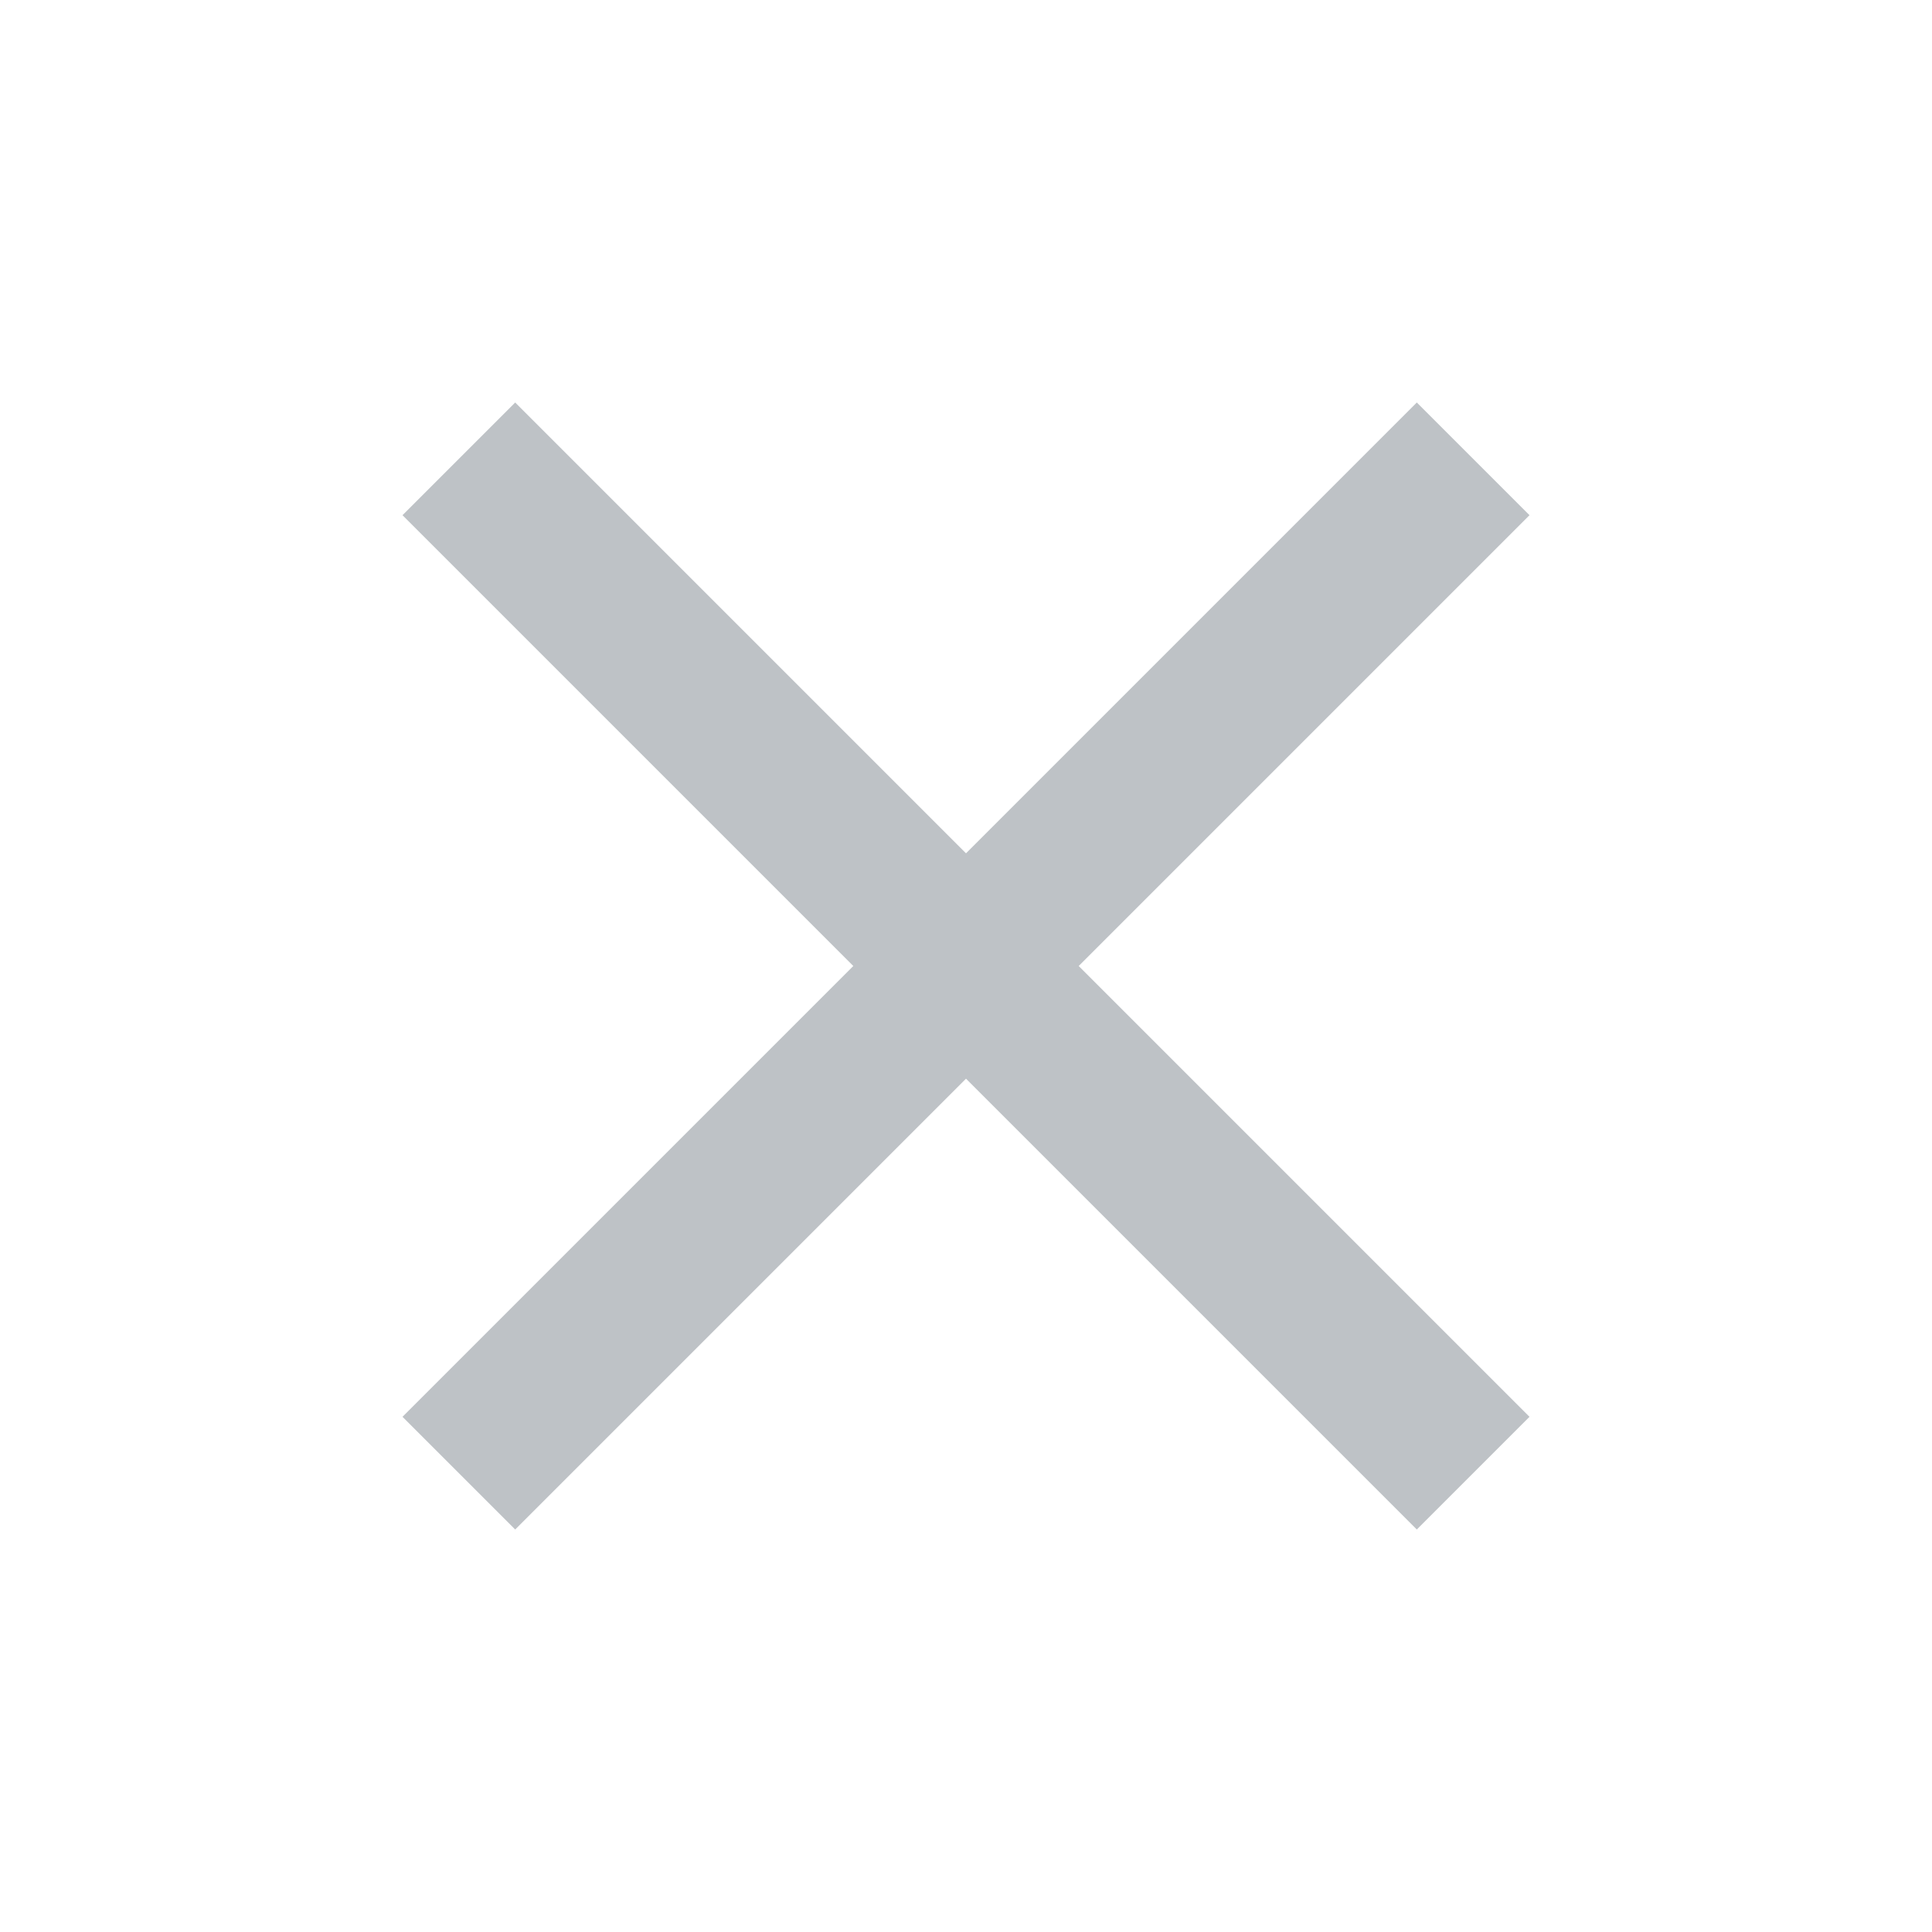
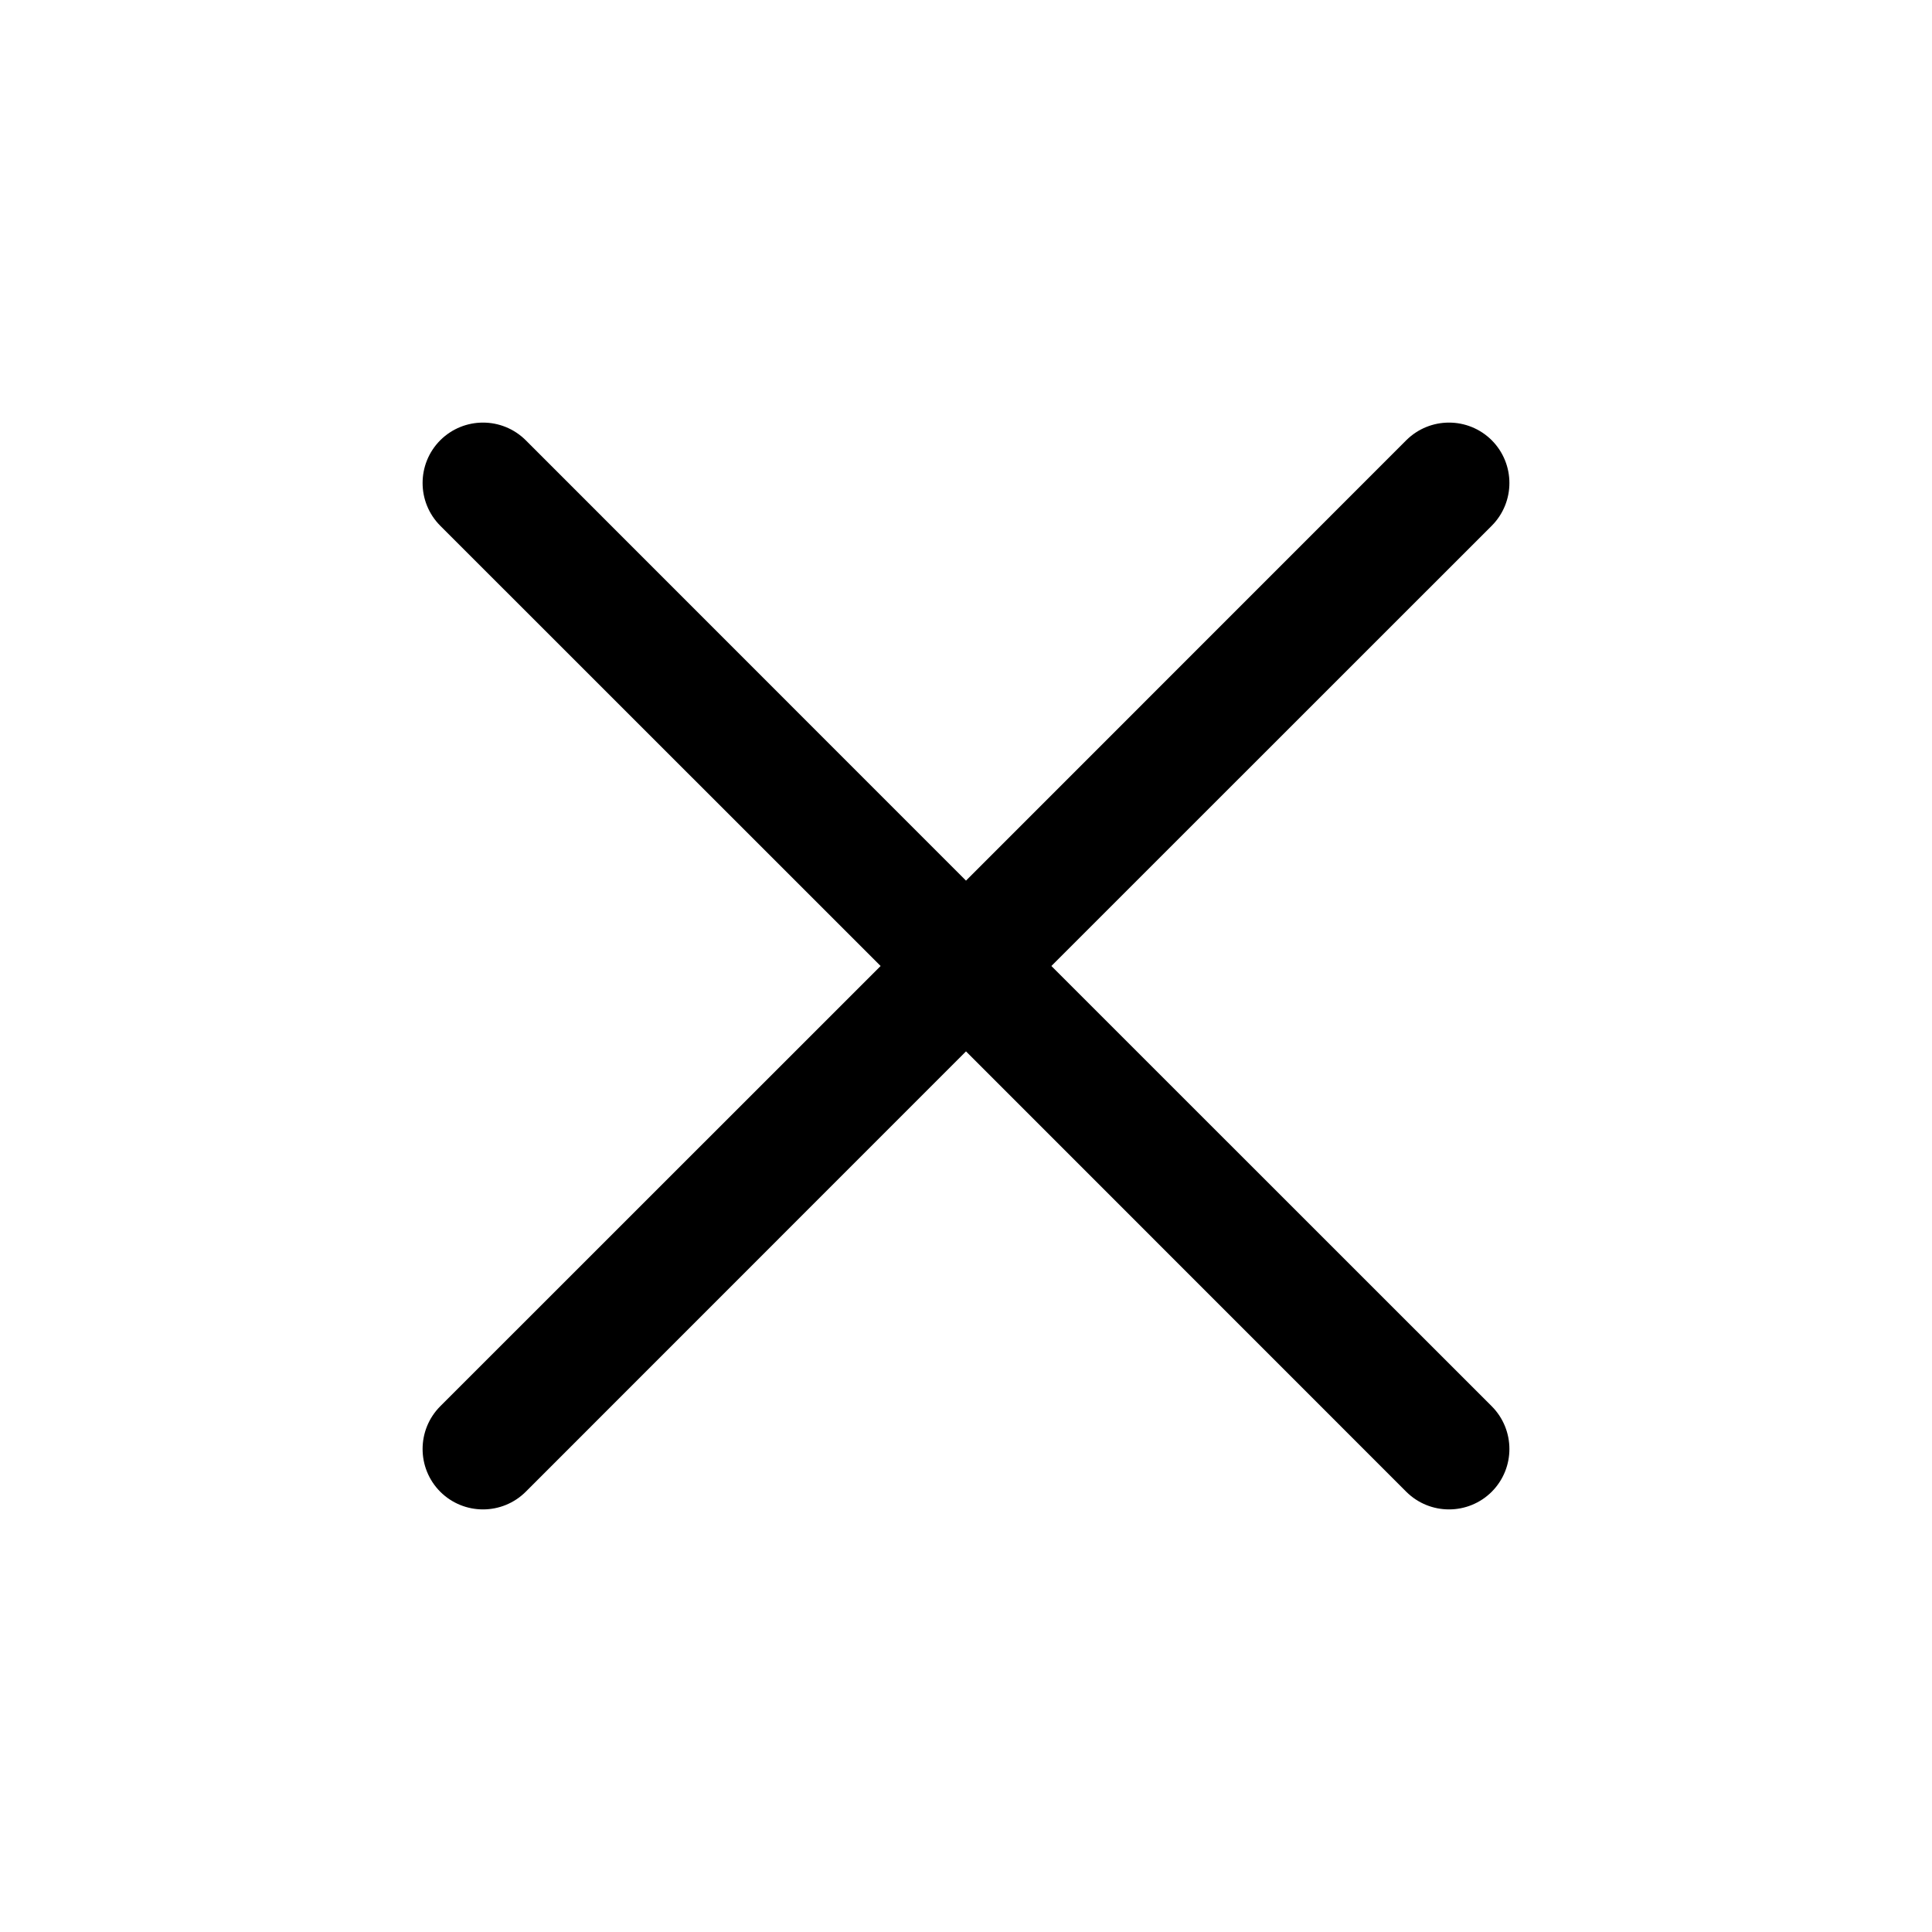
- <svg xmlns="http://www.w3.org/2000/svg" width="18" height="18" viewBox="0 0 18 18" fill="#BEC2C6">
-   <path d="M14.25 4.8L10.05 9L14.25 13.2L13.2 14.25L9 10.05L4.8 14.25L3.75 13.2L7.95 9L3.75 4.8L4.8 3.75L9 7.95L13.2 3.75L14.25 4.8Z" />
+ <svg xmlns="http://www.w3.org/2000/svg" width="16" height="16" viewBox="0 0 16 16" fill="black">
+   <path fill-rule="evenodd" clip-rule="evenodd" d="M3.646 3.646C3.842 3.451 4.158 3.451 4.354 3.646L8 7.293L11.646 3.646C11.842 3.451 12.158 3.451 12.354 3.646C12.549 3.842 12.549 4.158 12.354 4.354L8.707 8L12.354 11.646C12.549 11.842 12.549 12.158 12.354 12.354C12.158 12.549 11.842 12.549 11.646 12.354L8 8.707L4.354 12.354C4.158 12.549 3.842 12.549 3.646 12.354C3.451 12.158 3.451 11.842 3.646 11.646L7.293 8L3.646 4.354C3.451 4.158 3.451 3.842 3.646 3.646Z" />
</svg>
